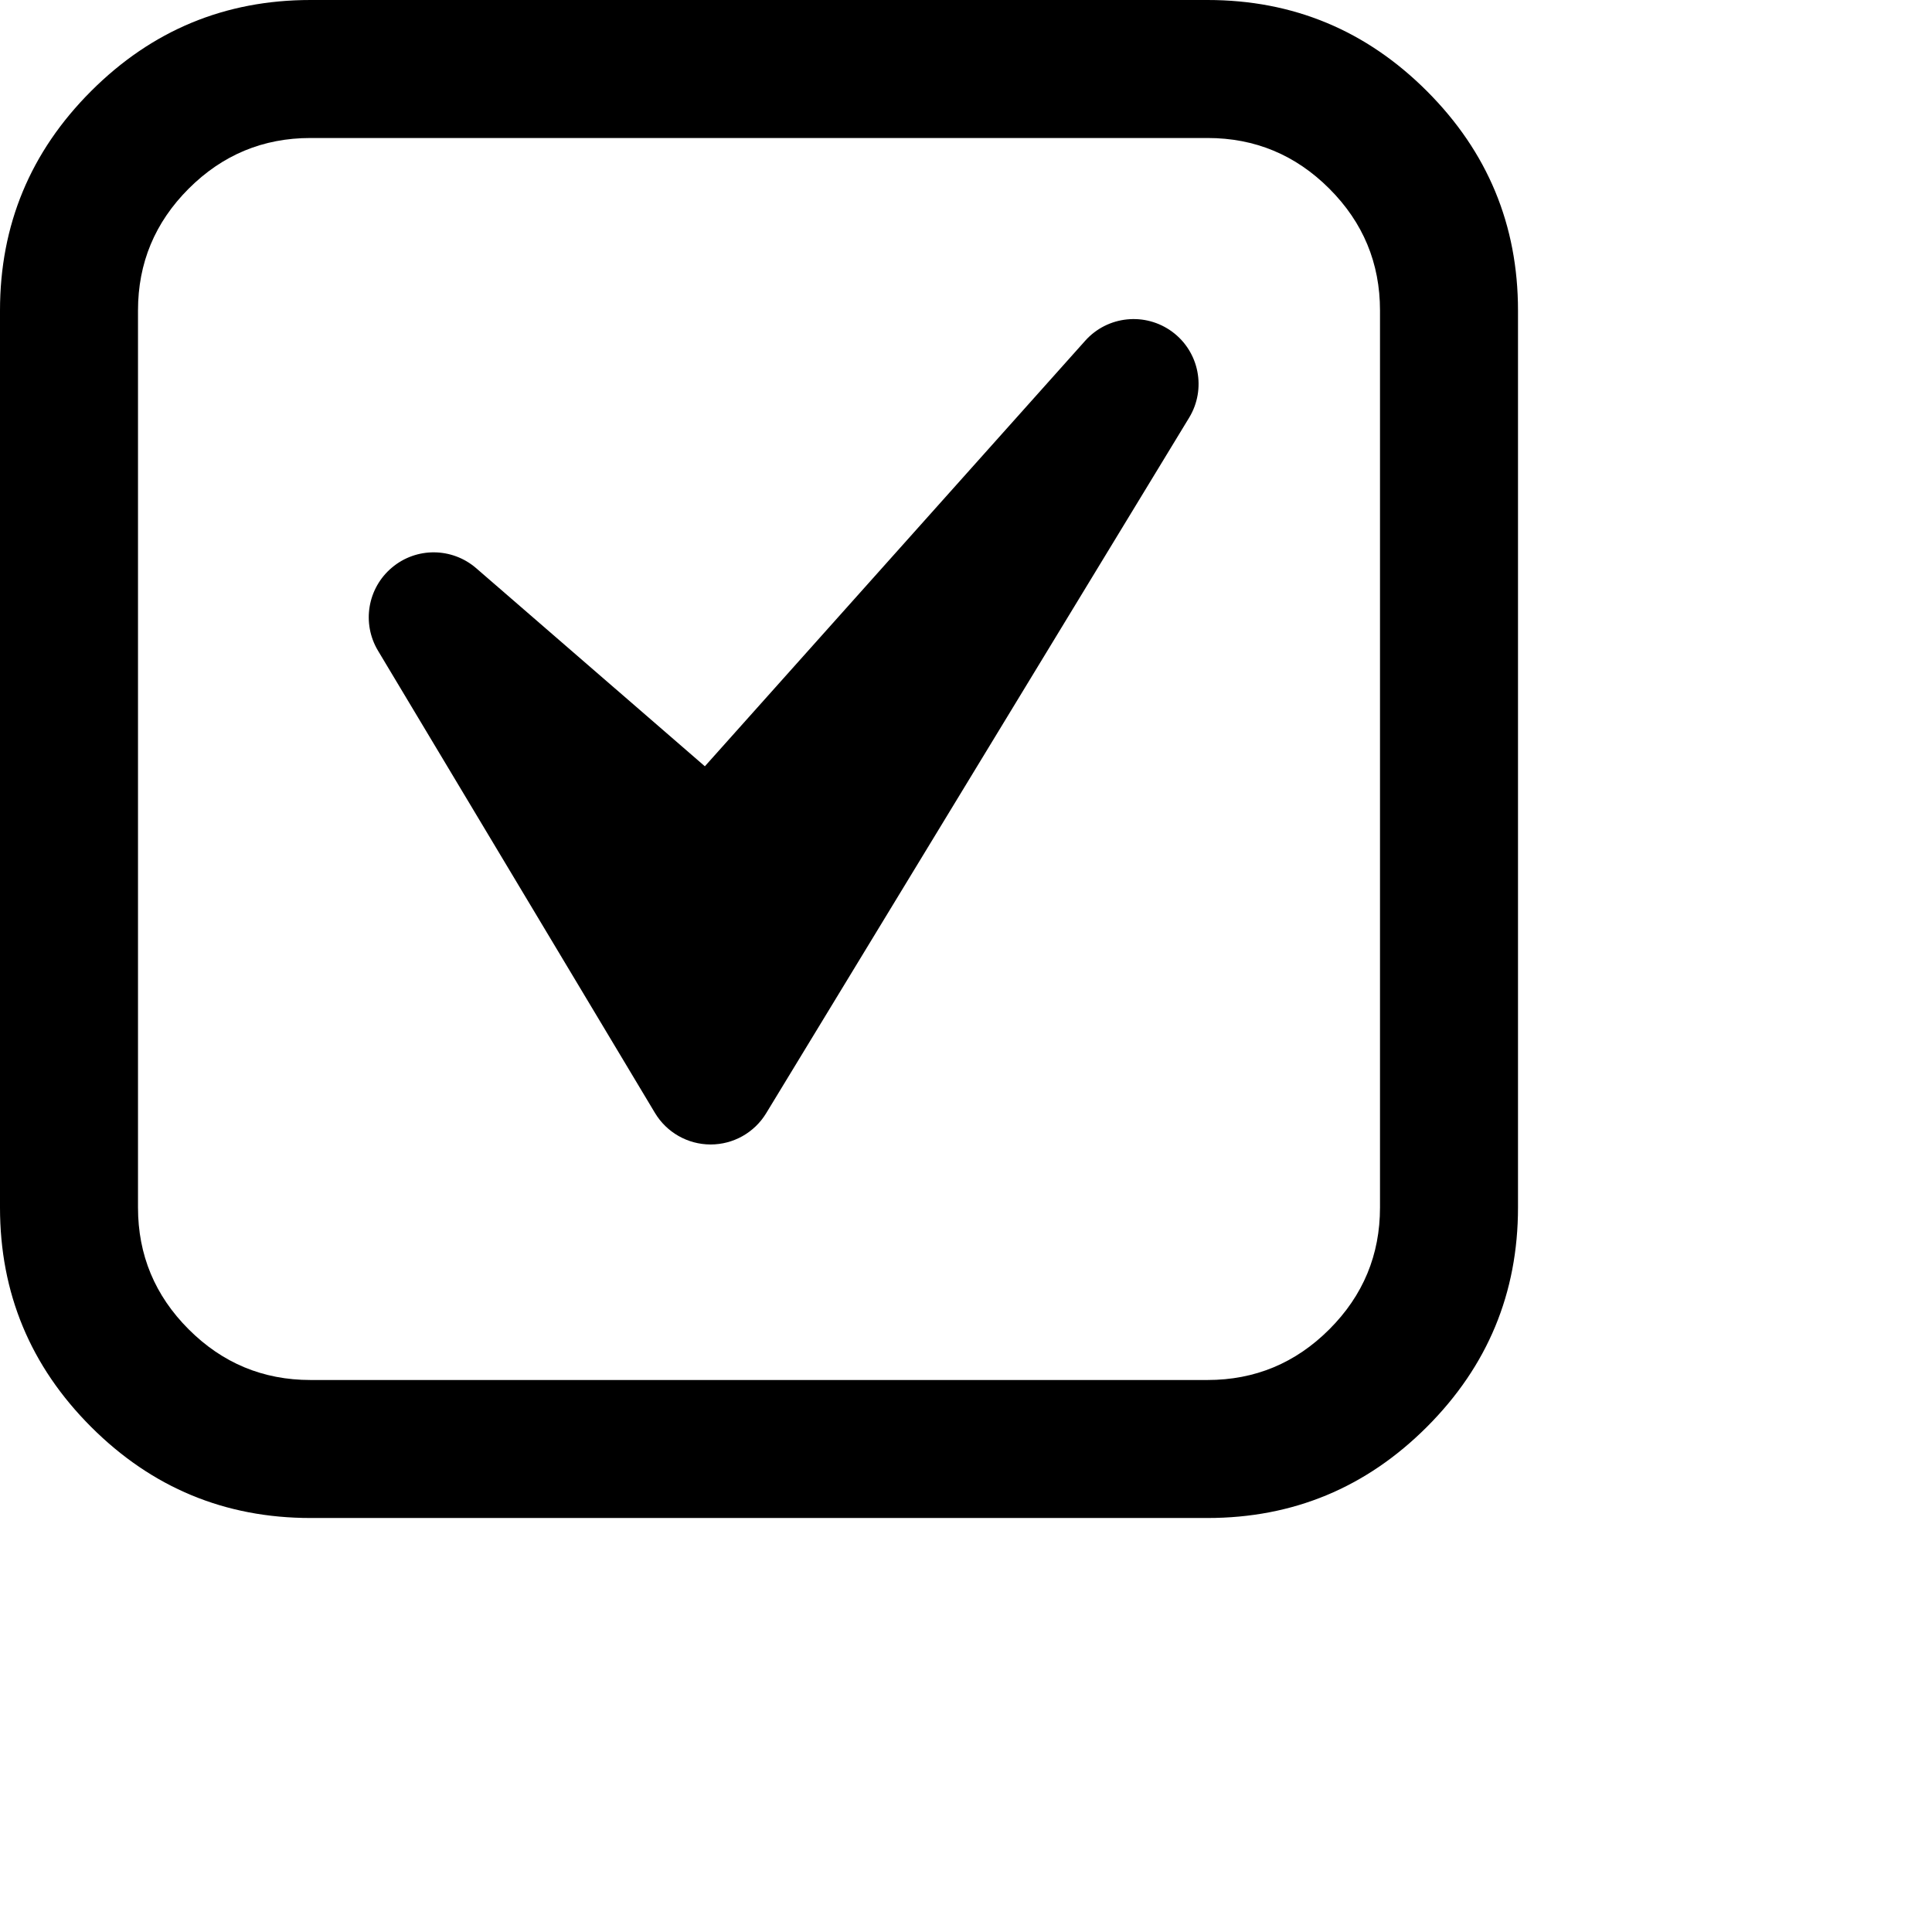
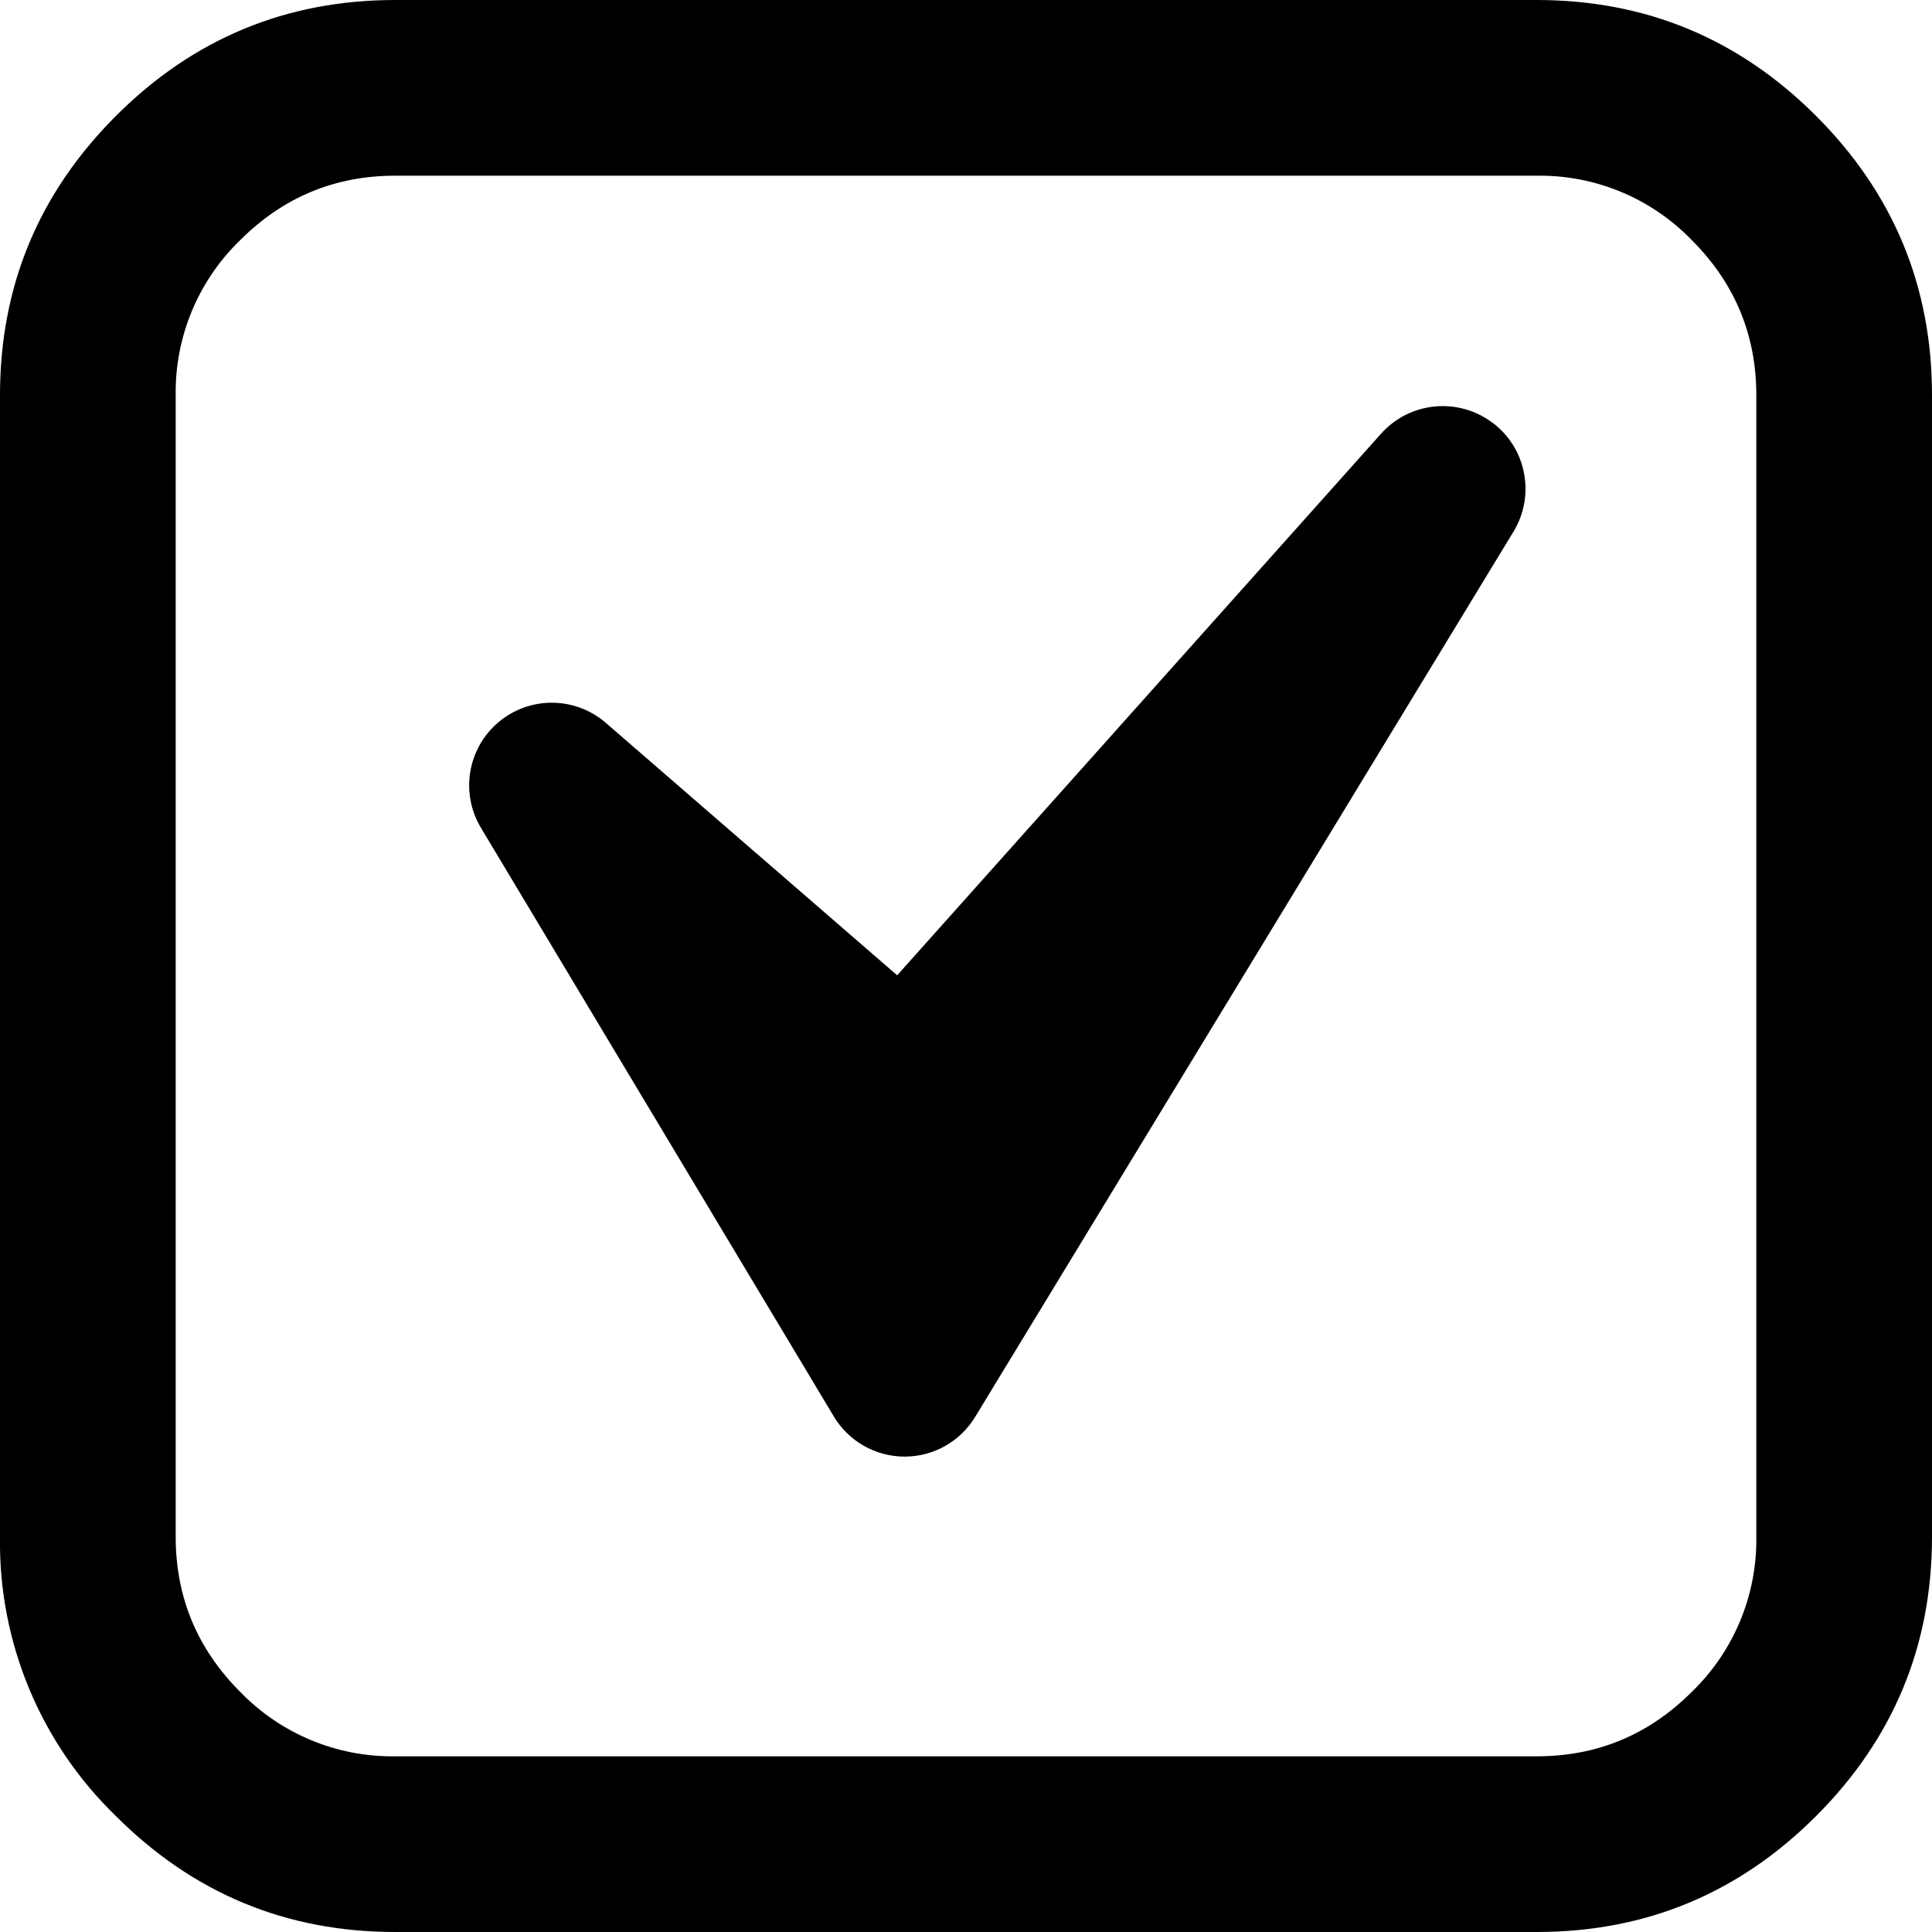
- <svg xmlns="http://www.w3.org/2000/svg" viewBox="0 0 1792 1792" width="16" height="16">
+ <svg xmlns="http://www.w3.org/2000/svg" width="16" height="16">
  <g fill="none" fill-rule="evenodd">
-     <path d="M1280 1120V288c0-44-15.667-81.667-47-113s-69-47-113-47H288c-44 0-81.667 15.667-113 47s-47 69-47 113v832c0 44 15.667 81.667 47 113s69 47 113 47h832c44 0 81.667-15.667 113-47s47-69 47-113zm128-832v832c0 79.333-28.167 147.167-84.5 203.5S1199.333 1408 1120 1408H288c-79.333 0-147.167-28.167-203.5-84.5S0 1199.333 0 1120V288c0-79.333 28.167-147.167 84.5-203.5S208.667 0 288 0h832c79.333 0 147.167 28.167 203.5 84.5S1408 208.667 1408 288z" fill-rule="nonzero" fill="#000" />
-     <path d="M171 171h1066v1066H171z" />
-     <path d="M1087.37 307.79c-25.08-18.528-60.051-14.951-80.79 8.242L653.79 710.755 441.707 527.04c-22.432-19.395-55.537-19.657-78.143-.605-22.694 19.026-28.16 51.697-12.973 77.08l256.901 428.763a60.234 60.234 0 0 0 51.459 29.267h.218a60.24 60.24 0 0 0 51.458-28.943l392.32-645.15c16.18-26.596 9.414-61.137-15.578-79.66z" fill-rule="nonzero" fill="#000" />
+     <path d="M14.545 12.727V3.273c0-.5-.178-.928-.534-1.284a1.75 1.75 0 0 0-1.284-.534H3.273c-.5 0-.928.178-1.284.534a1.75 1.75 0 0 0-.534 1.284v9.454c0 .5.178.928.534 1.284a1.75 1.75 0 0 0 1.284.534h9.454c.5 0 .928-.178 1.284-.534a1.75 1.75 0 0 0 .534-1.284zM16 3.273v9.454c0 .902-.32 1.673-.96 2.313-.64.64-1.411.96-2.313.96H3.273C2.37 16 1.6 15.68.96 15.04A3.152 3.152 0 0 1 0 12.727V3.273C0 2.37.32 1.6.96.96 1.6.32 2.371 0 3.273 0h9.454c.902 0 1.673.32 2.313.96.64.64.96 1.411.96 2.313z" fill="#000" fill-rule="nonzero" />
+     <path d="M1.943 1.943h12.114v12.114H1.943z" />
+     <path d="M12.356 3.498a.685.685 0 0 0-.918.093L7.43 8.077 5.02 5.989a.684.684 0 0 0-1.035.87l2.92 4.871a.684.684 0 0 0 .584.333h.003c.239 0 .46-.125.584-.329l4.458-7.331a.684.684 0 0 0-.177-.905z" fill="#000" fill-rule="nonzero" />
  </g>
</svg>
